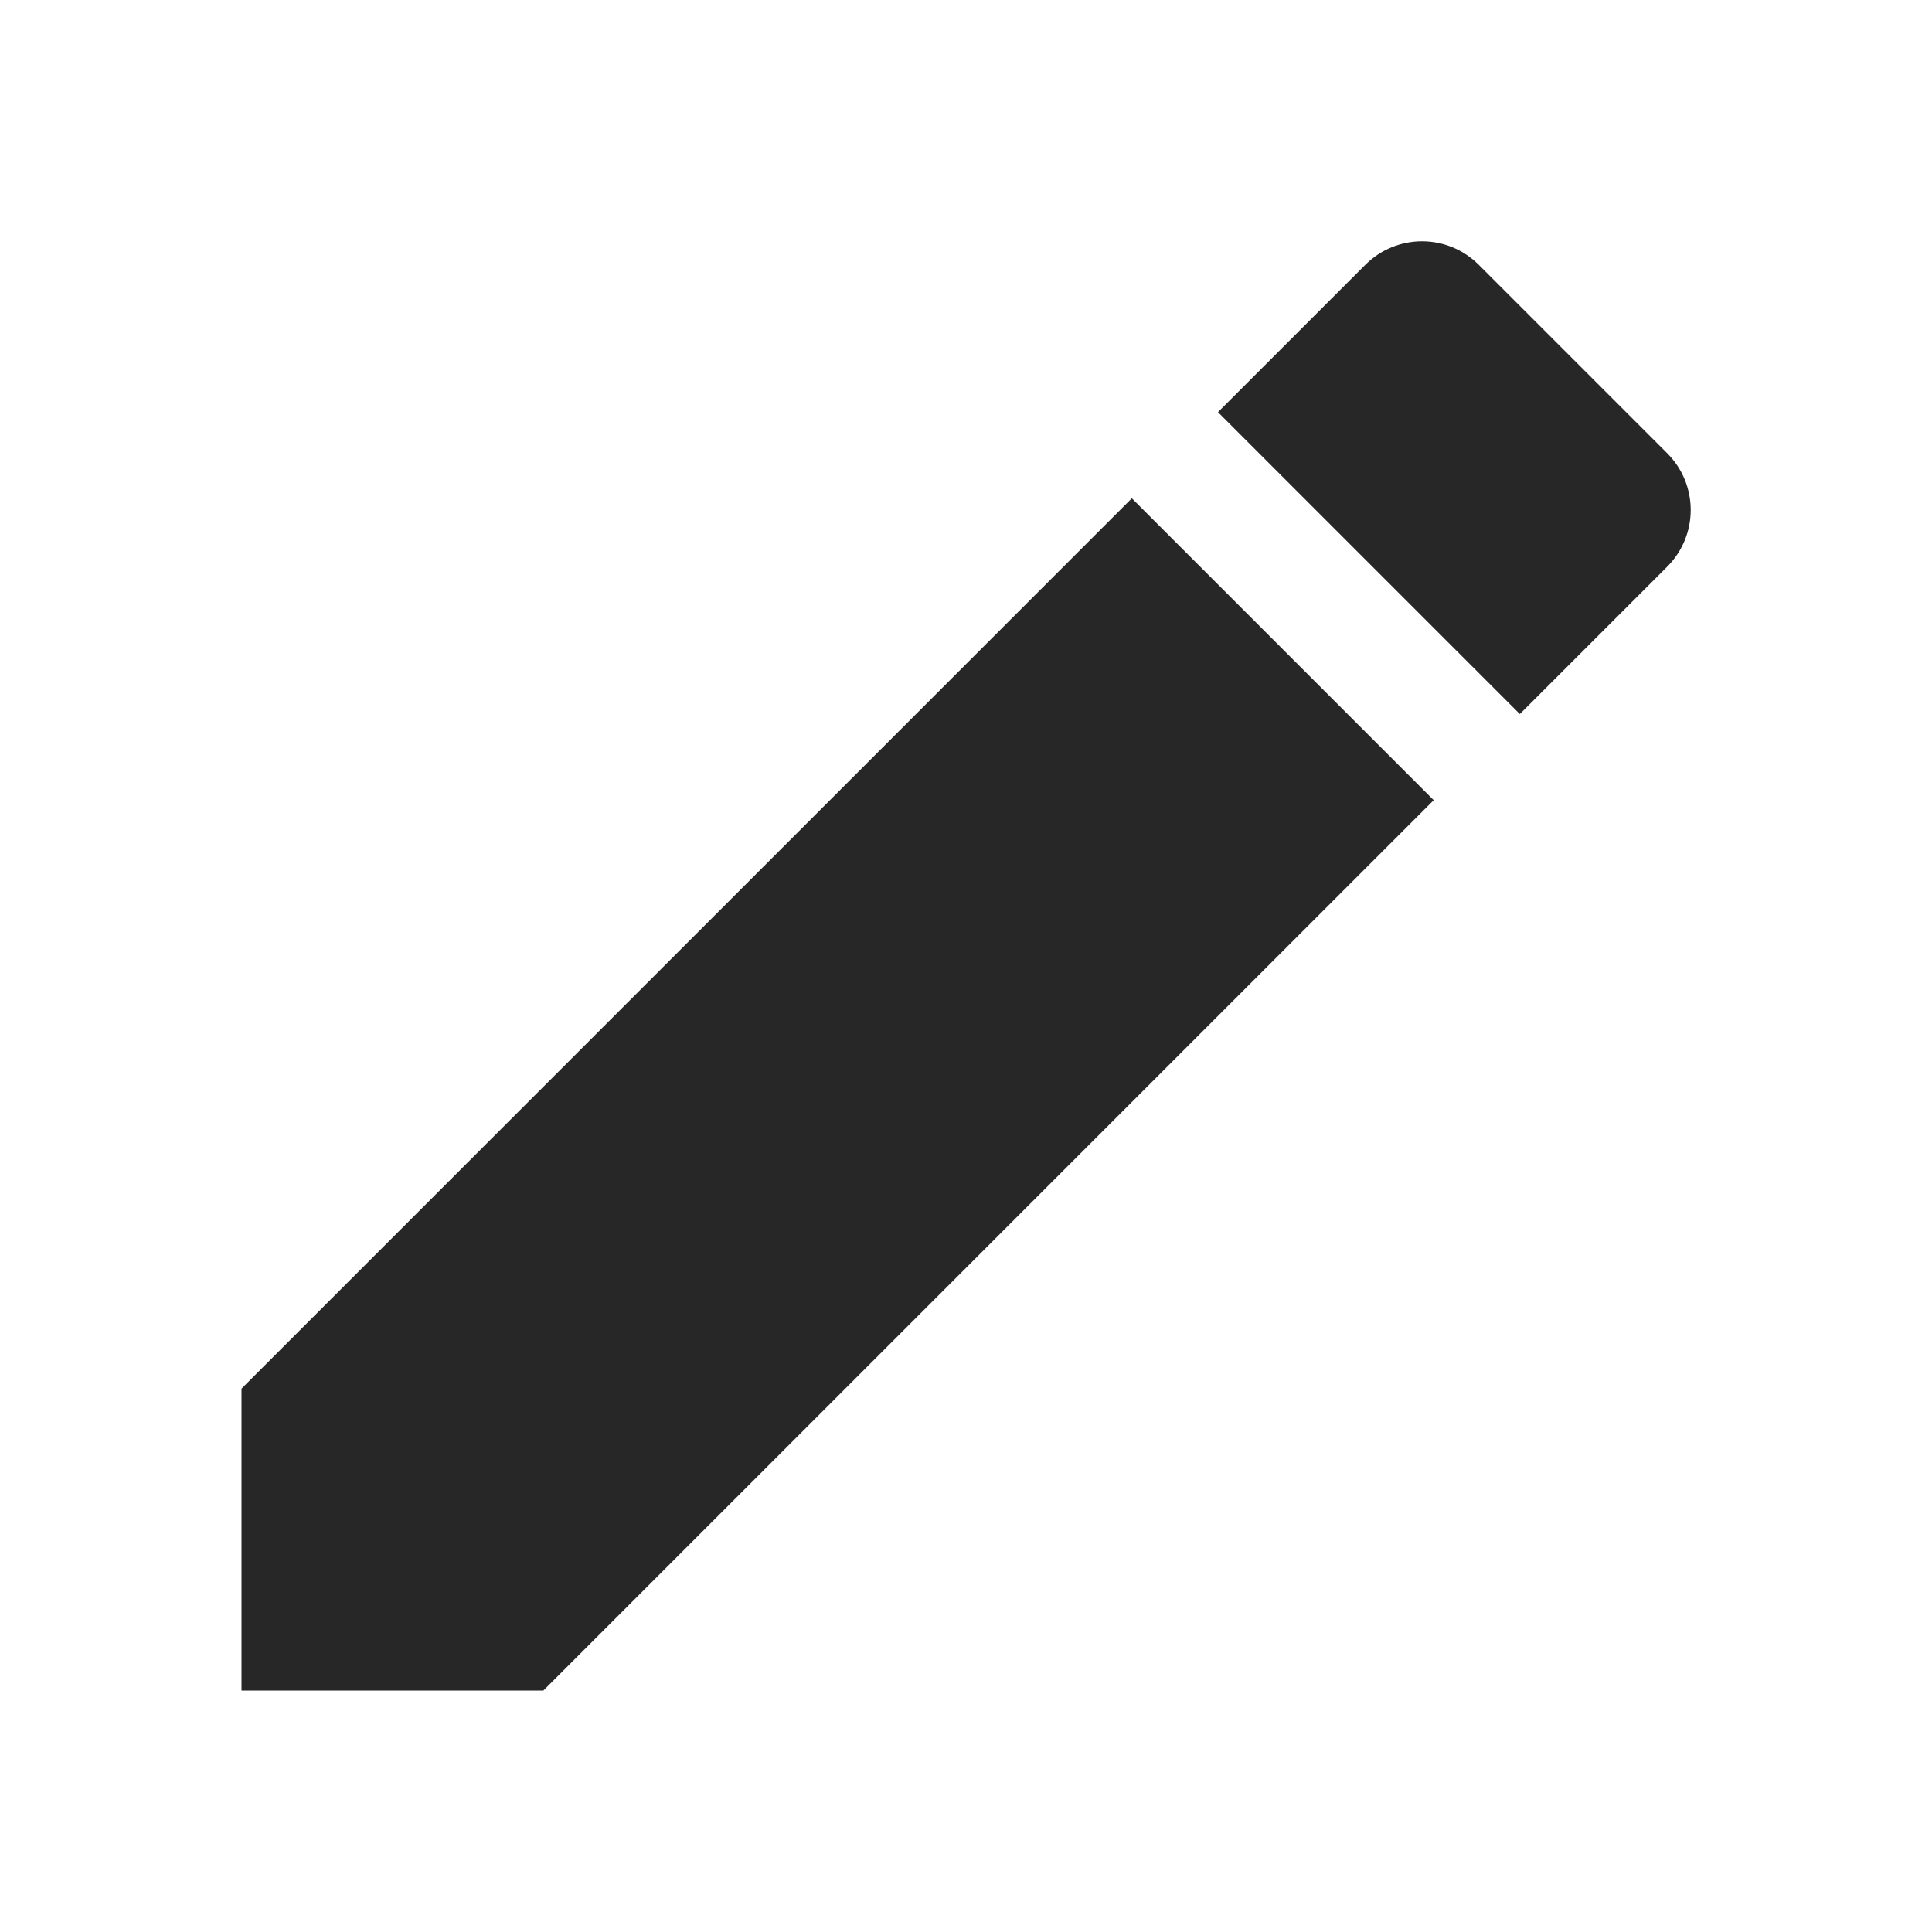
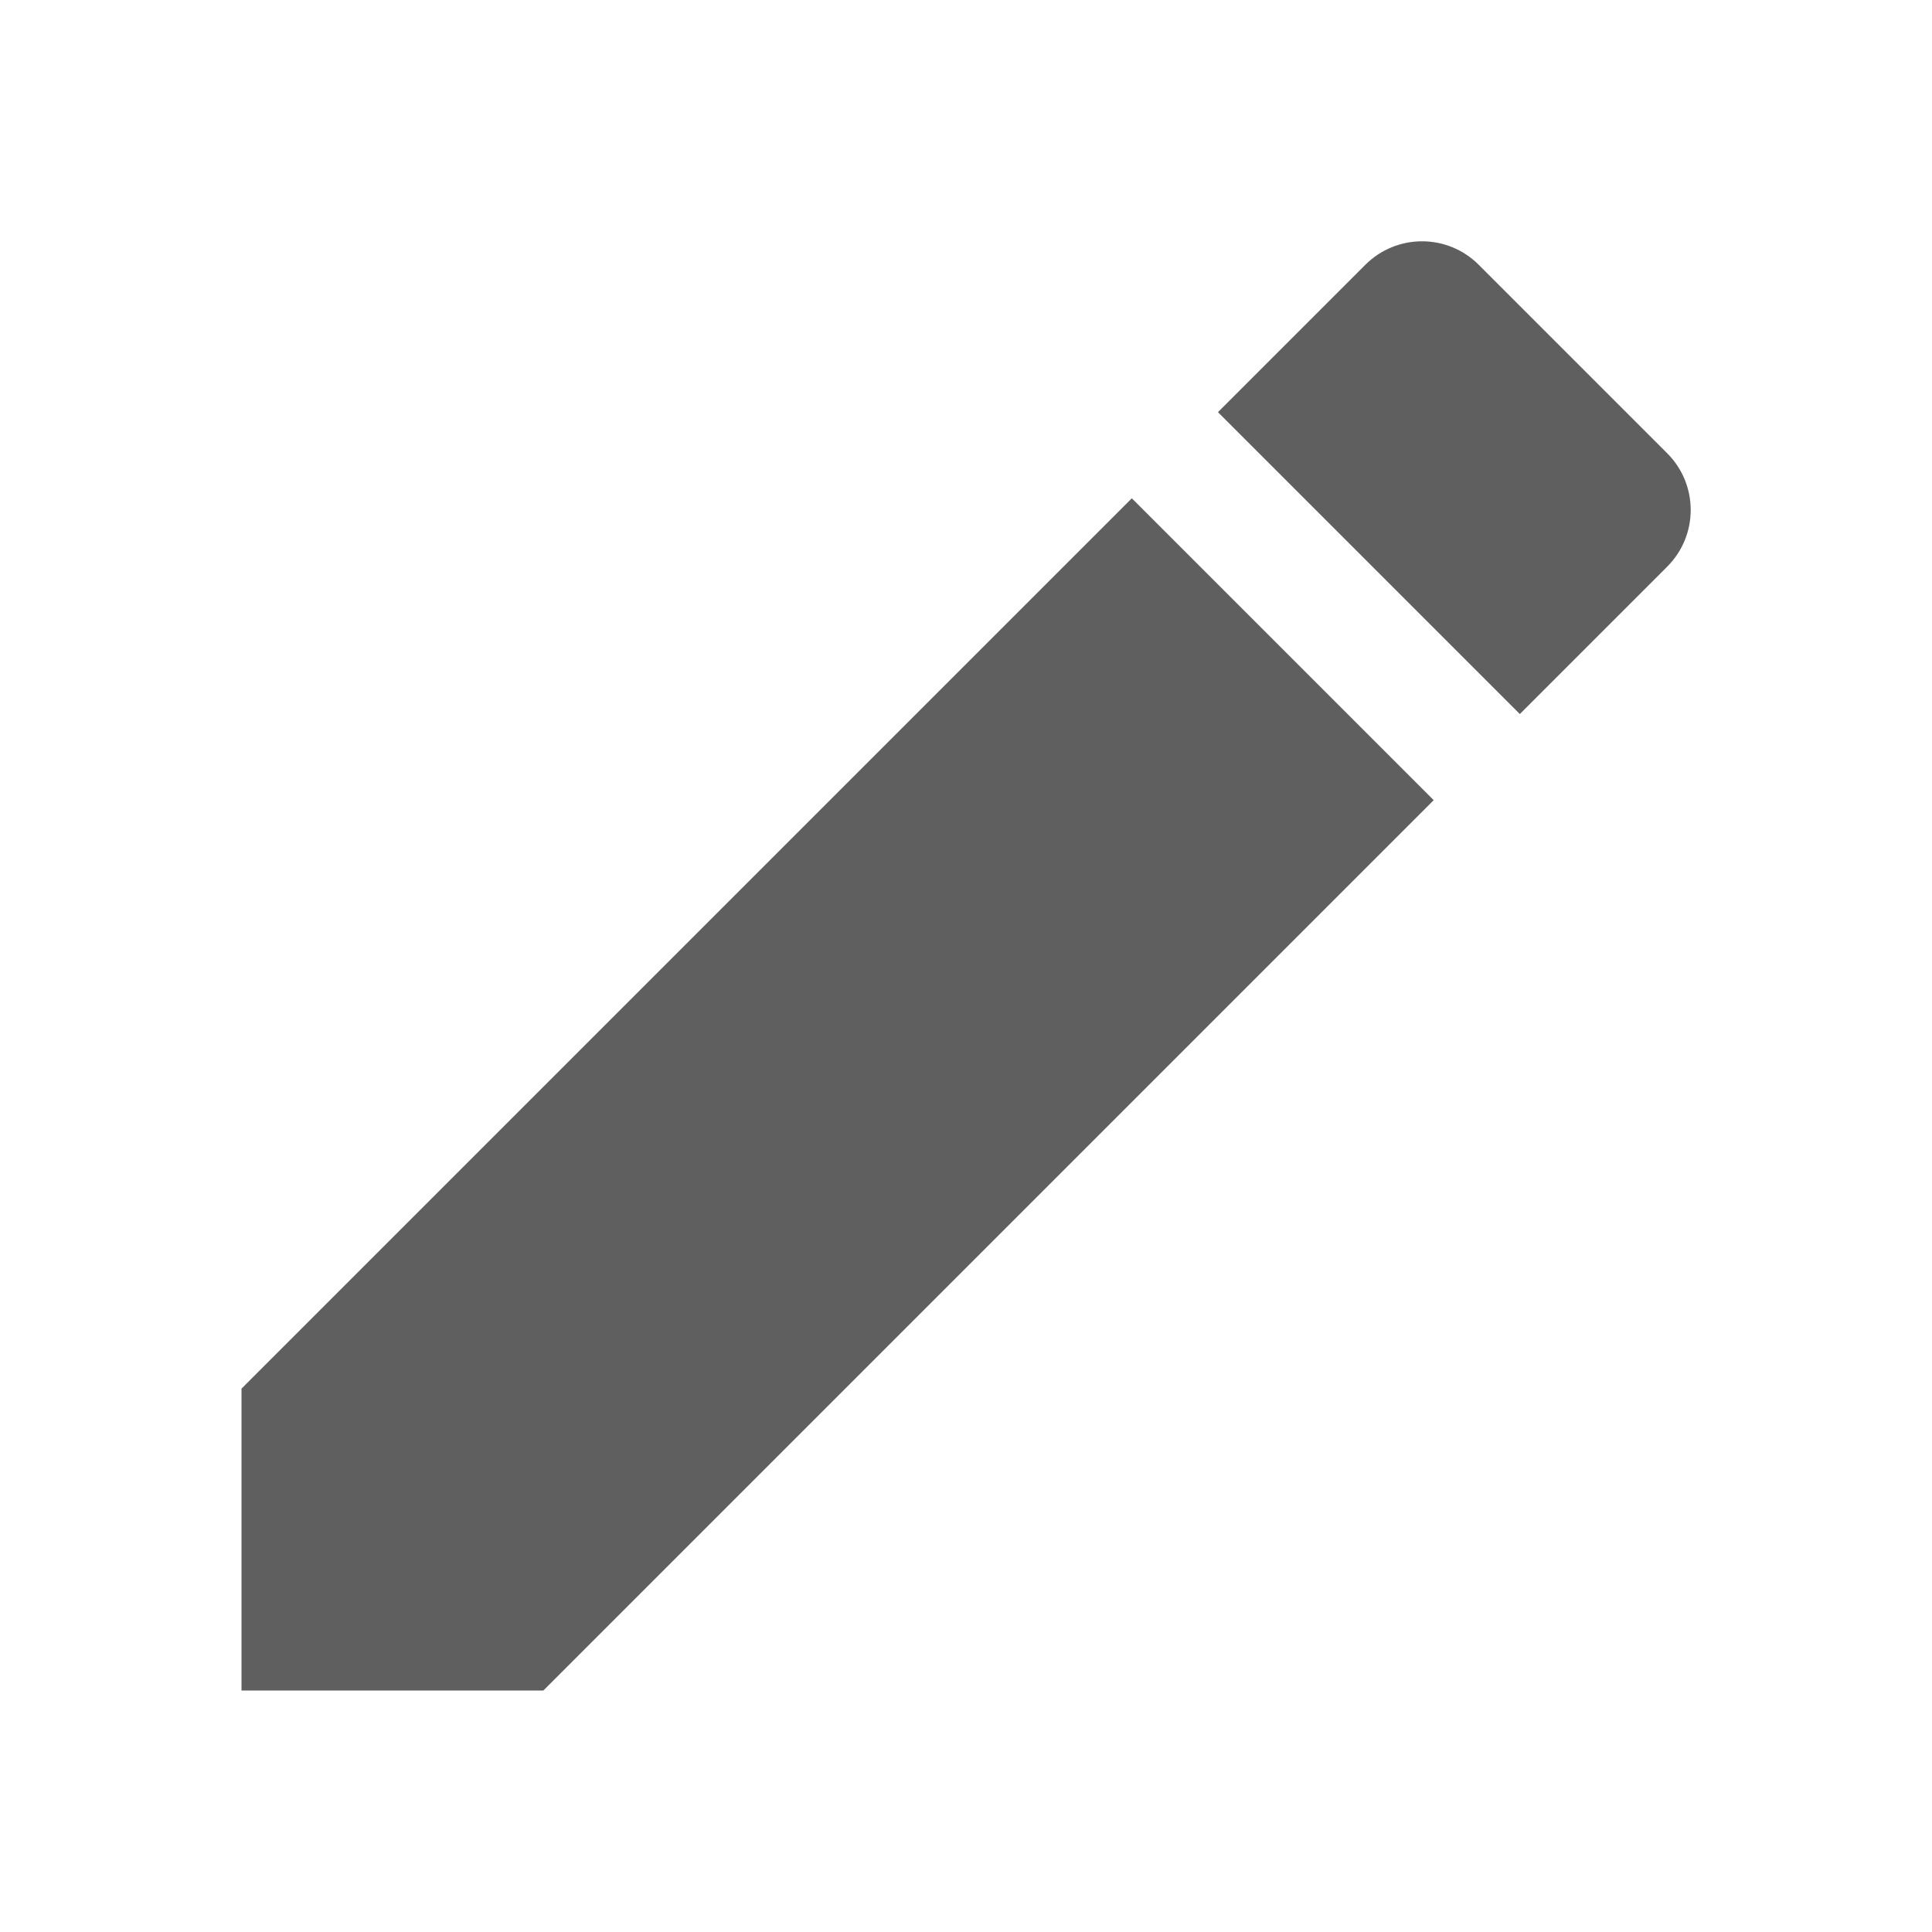
- <svg xmlns="http://www.w3.org/2000/svg" fill="#272727" height="24" viewBox="0 0 24 24" width="24">
+ <svg xmlns="http://www.w3.org/2000/svg" fill="#605f5f" height="24" viewBox="0 0 24 24" width="24">
  <path d="M3 17.25V21h3.75L17.81 9.94l-3.75-3.75L3 17.25zM20.71 7.04c.39-.39.39-1.02 0-1.41l-2.34-2.34c-.39-.39-1.02-.39-1.41 0l-1.83 1.83 3.75 3.75 1.83-1.83z" />
  <path d="M0 0h24v24H0z" fill="none" />
</svg>
